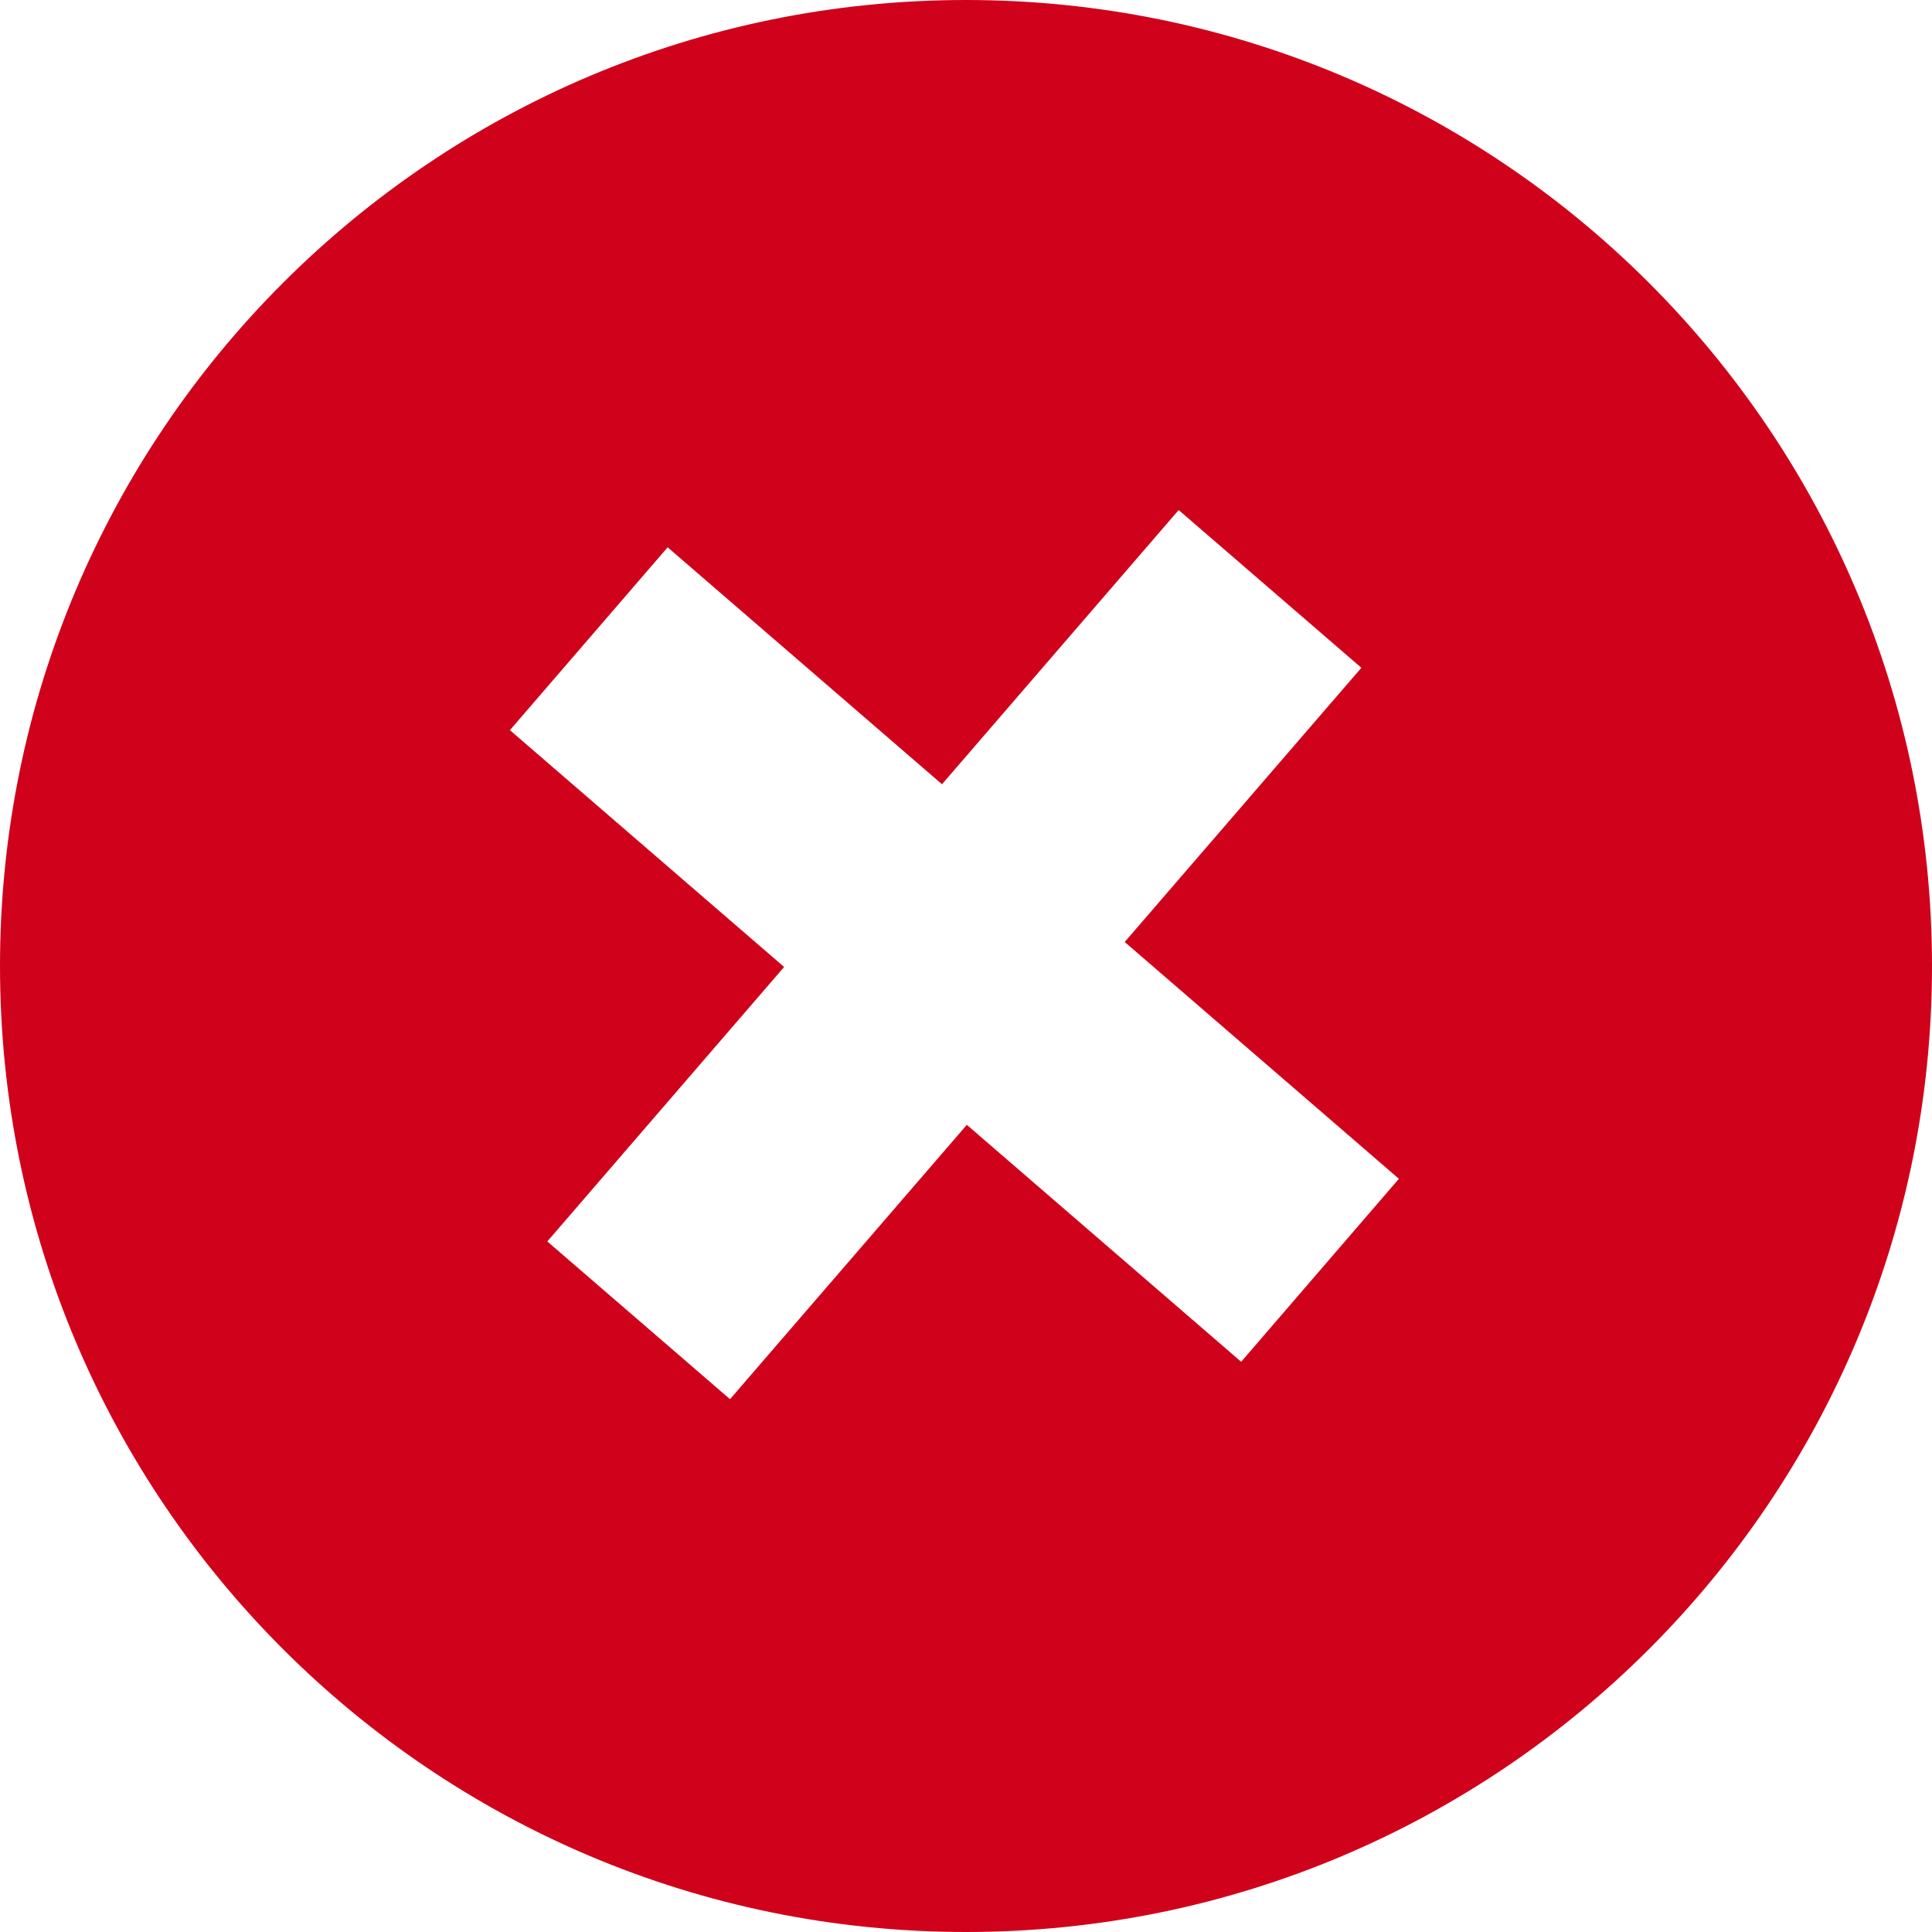
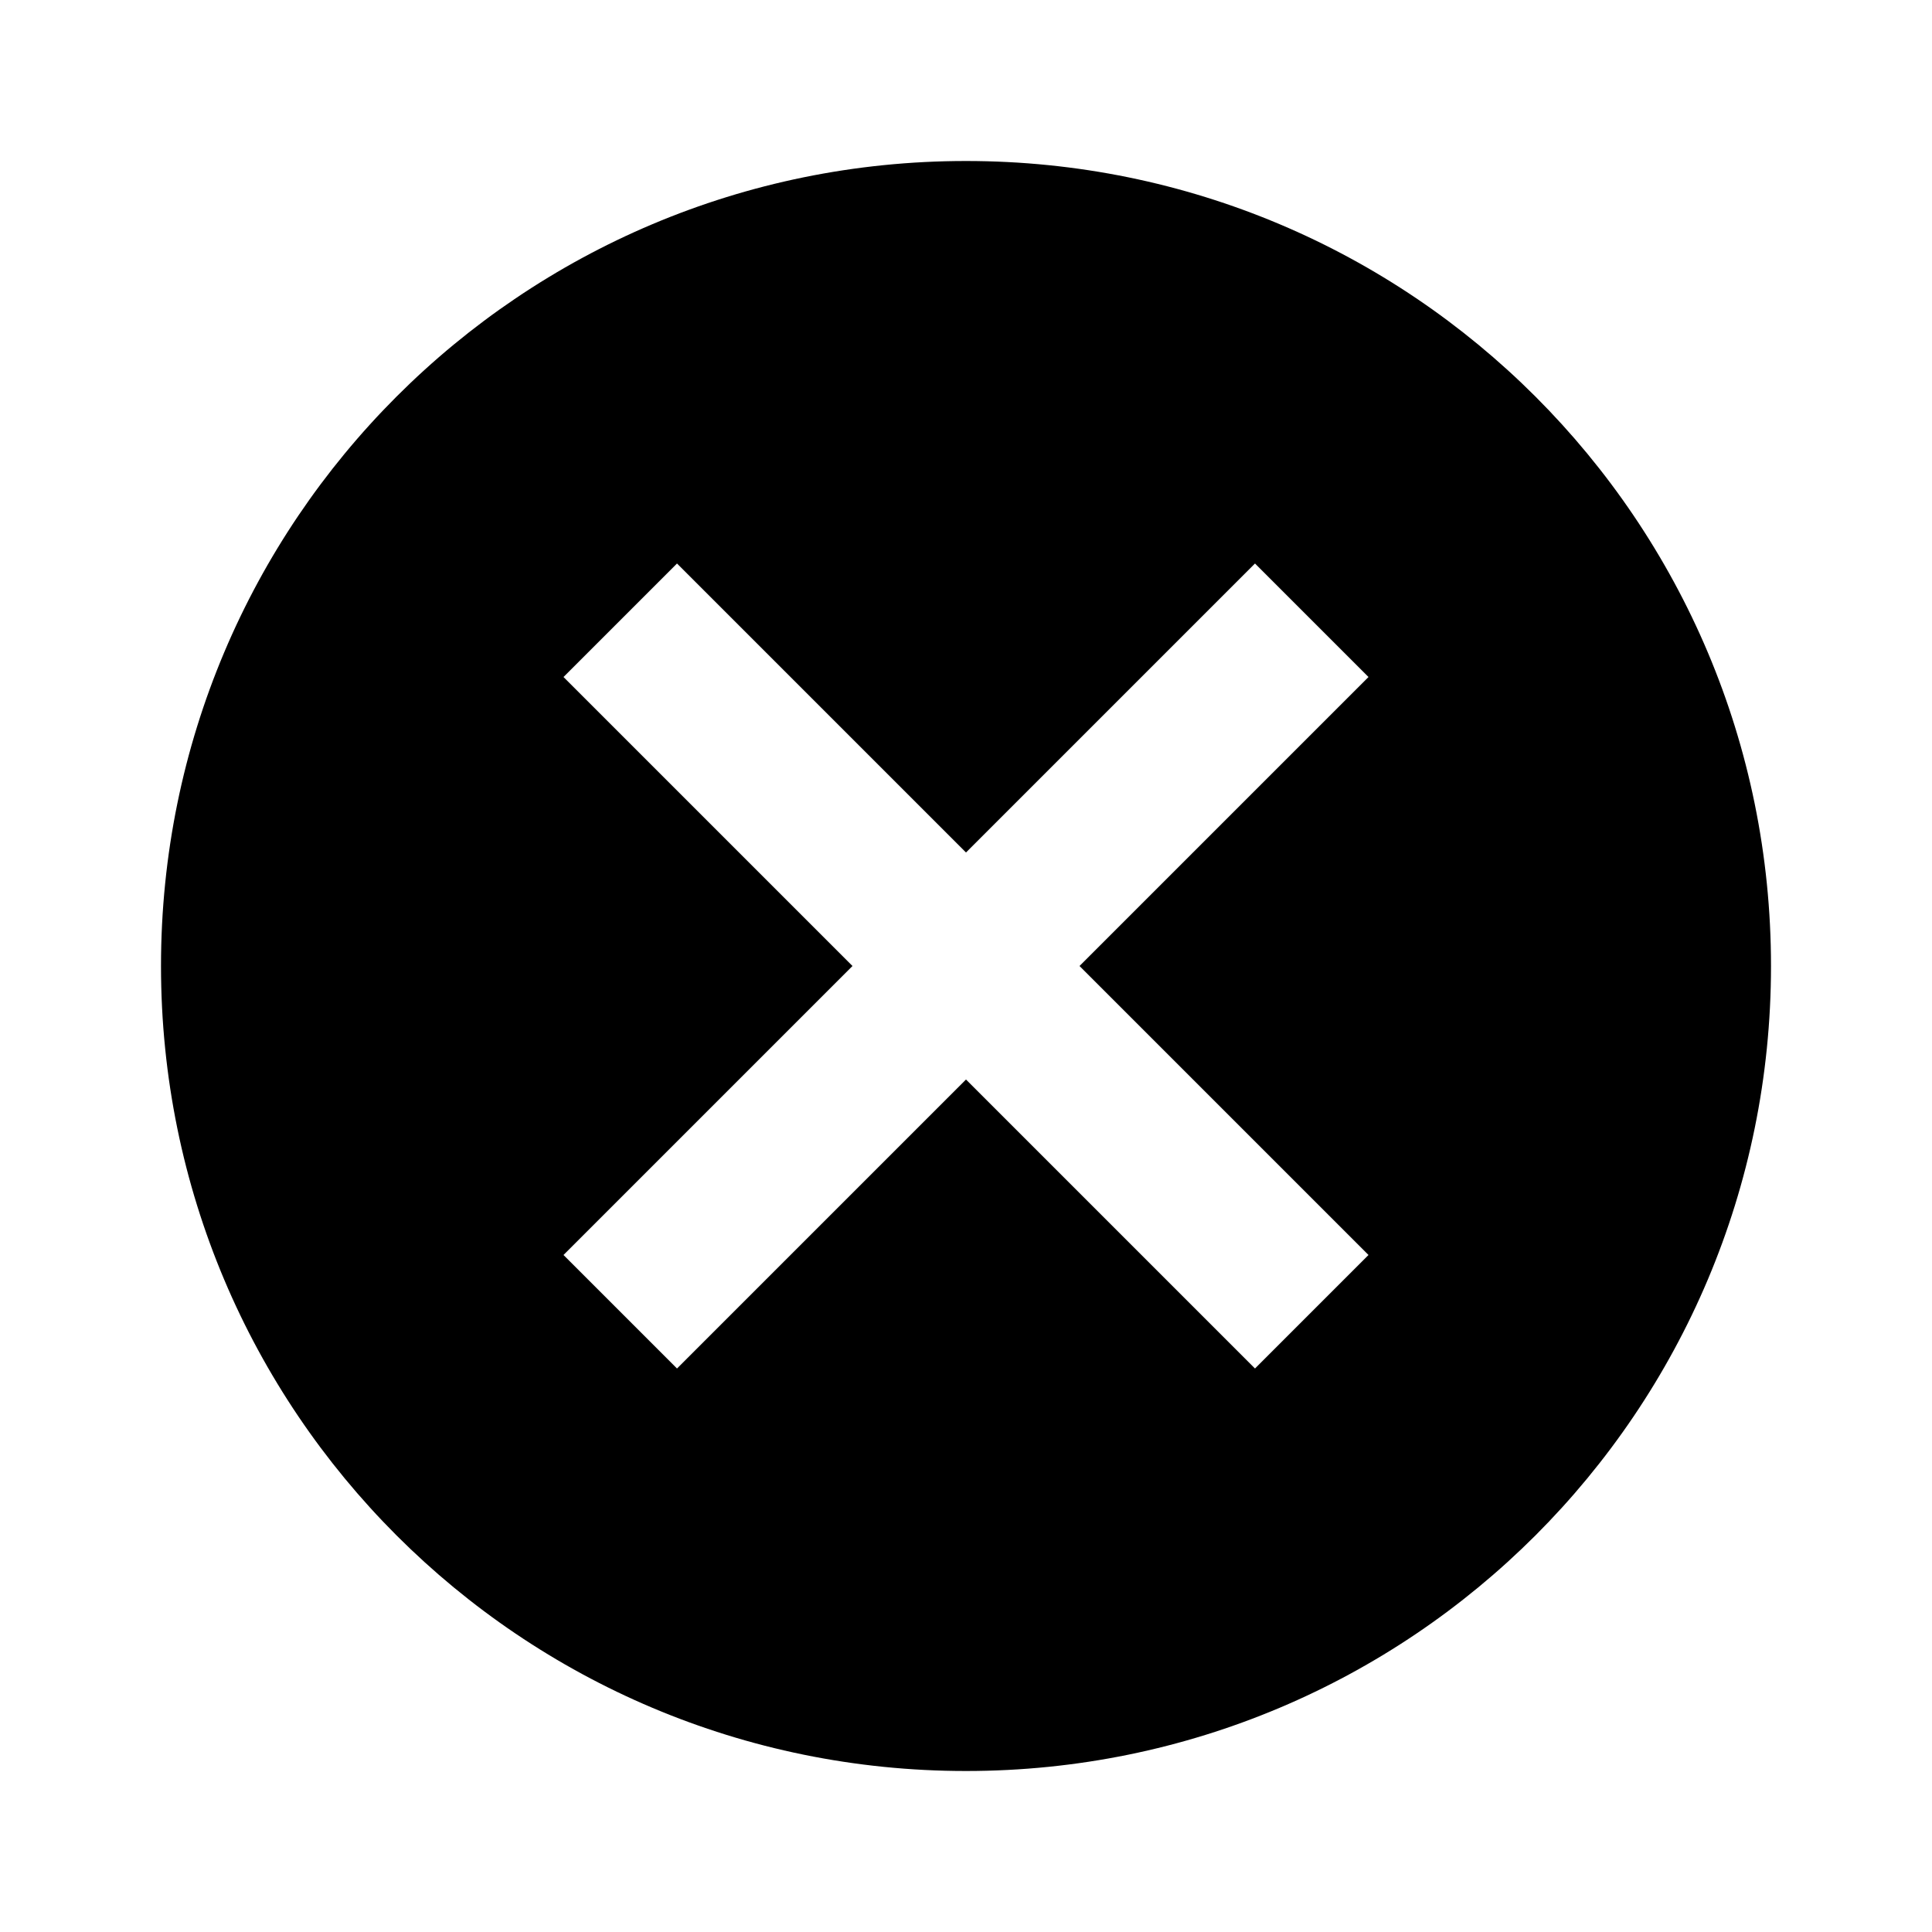
- <svg xmlns="http://www.w3.org/2000/svg" width="14px" height="14px" viewBox="0 0 14 14" version="1.1">
-   <defs />
-   <g id="Page-1" stroke="none" stroke-width="1" fill="none" fill-rule="evenodd">
-     <g id="00-printer-status-overview" transform="translate(-303, -22)" />
-     <g id="Aborted" fill="#D0021B">
-       <path d="M7.006,8.151 L8.994,9.868 L10.137,8.542 L8.15,6.826 L9.865,4.839 L8.541,3.696 L6.826,5.683 L4.838,3.966 L3.695,5.291 L5.682,7.007 L3.966,8.996 L5.29,10.139 L7.006,8.151 Z M7,14 C3.134,14 0,10.866 0,7 C0,3.134 3.134,0 7,0 C10.866,0 14,3.134 14,7 C14,10.866 10.866,14 7,14 Z" id="Combined-Shape" />
-     </g>
-   </g>
+ <svg xmlns="http://www.w3.org/2000/svg" version="1.1" width="24" height="24" viewBox="0 0 24 24">
+   <path d="M12,2C17.53,2 22,6.47 22,12C22,17.53 17.53,22 12,22C6.47,22 2,17.53 2,12C2,6.47 6.47,2 12,2M15.59,7L12,10.59L8.41,7L7,8.41L10.59,12L7,15.59L8.41,17L12,13.41L15.59,17L17,15.59L13.41,12L17,8.41L15.59,7Z" />
</svg>
